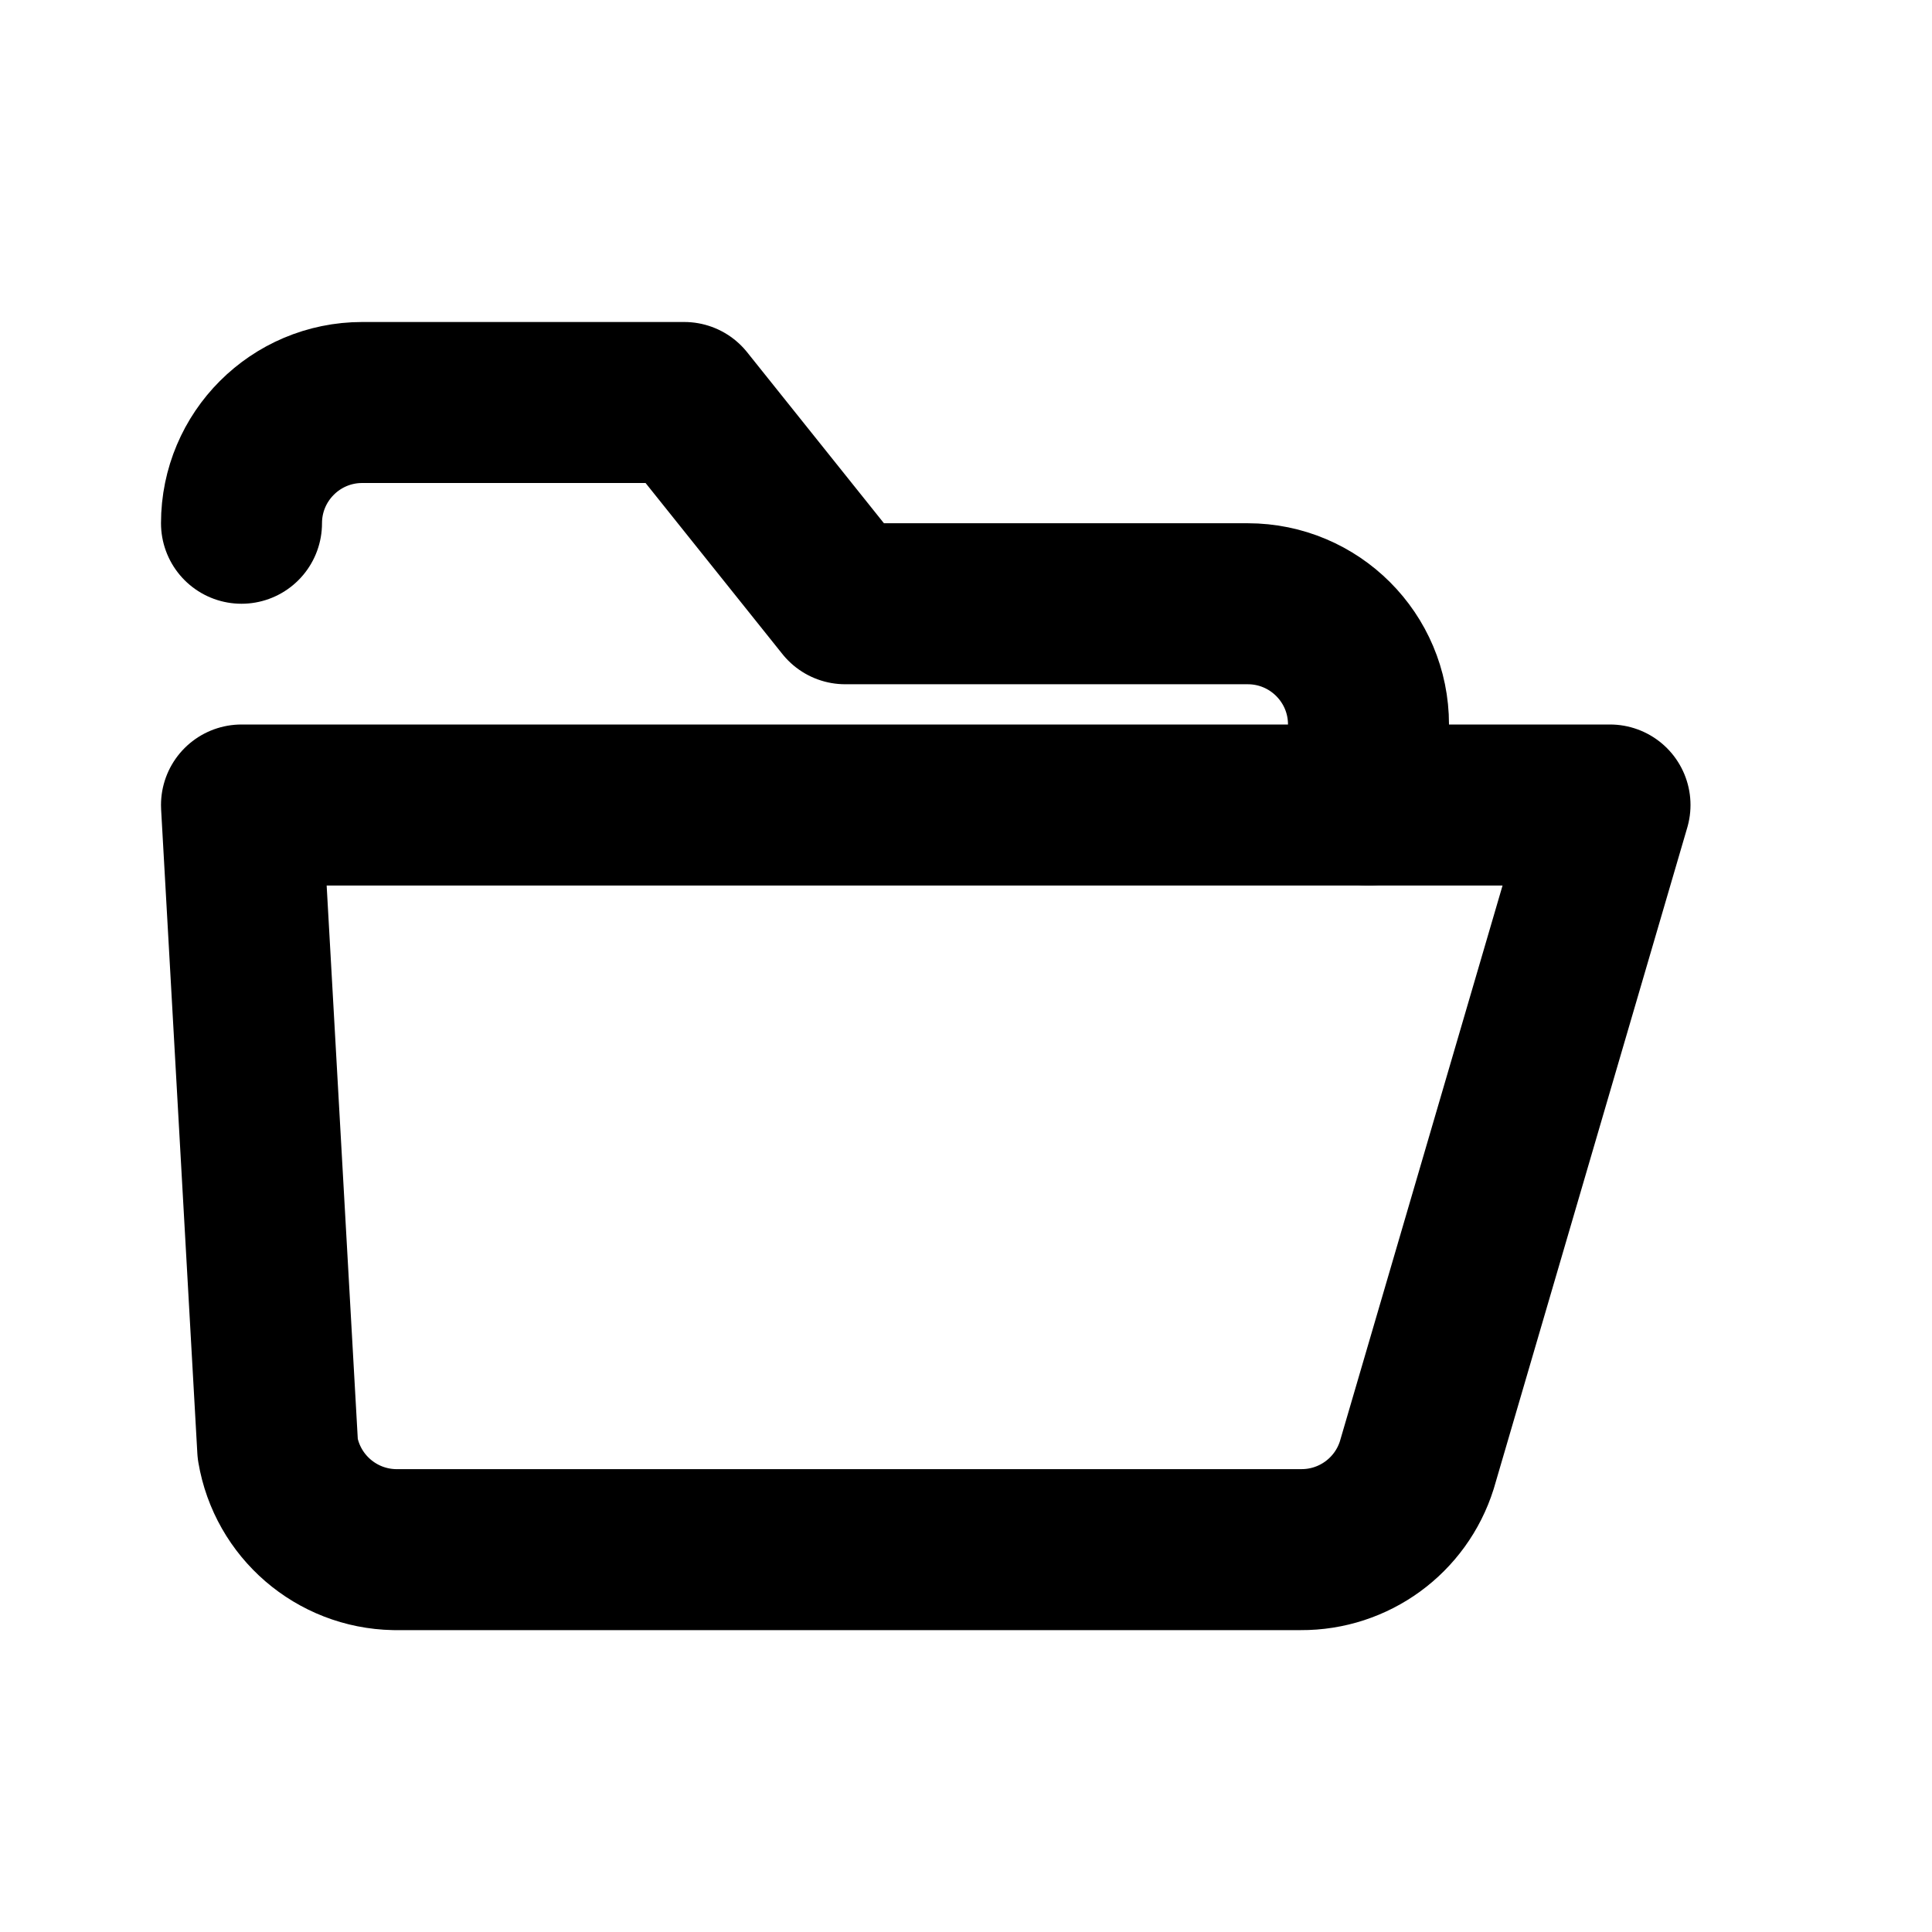
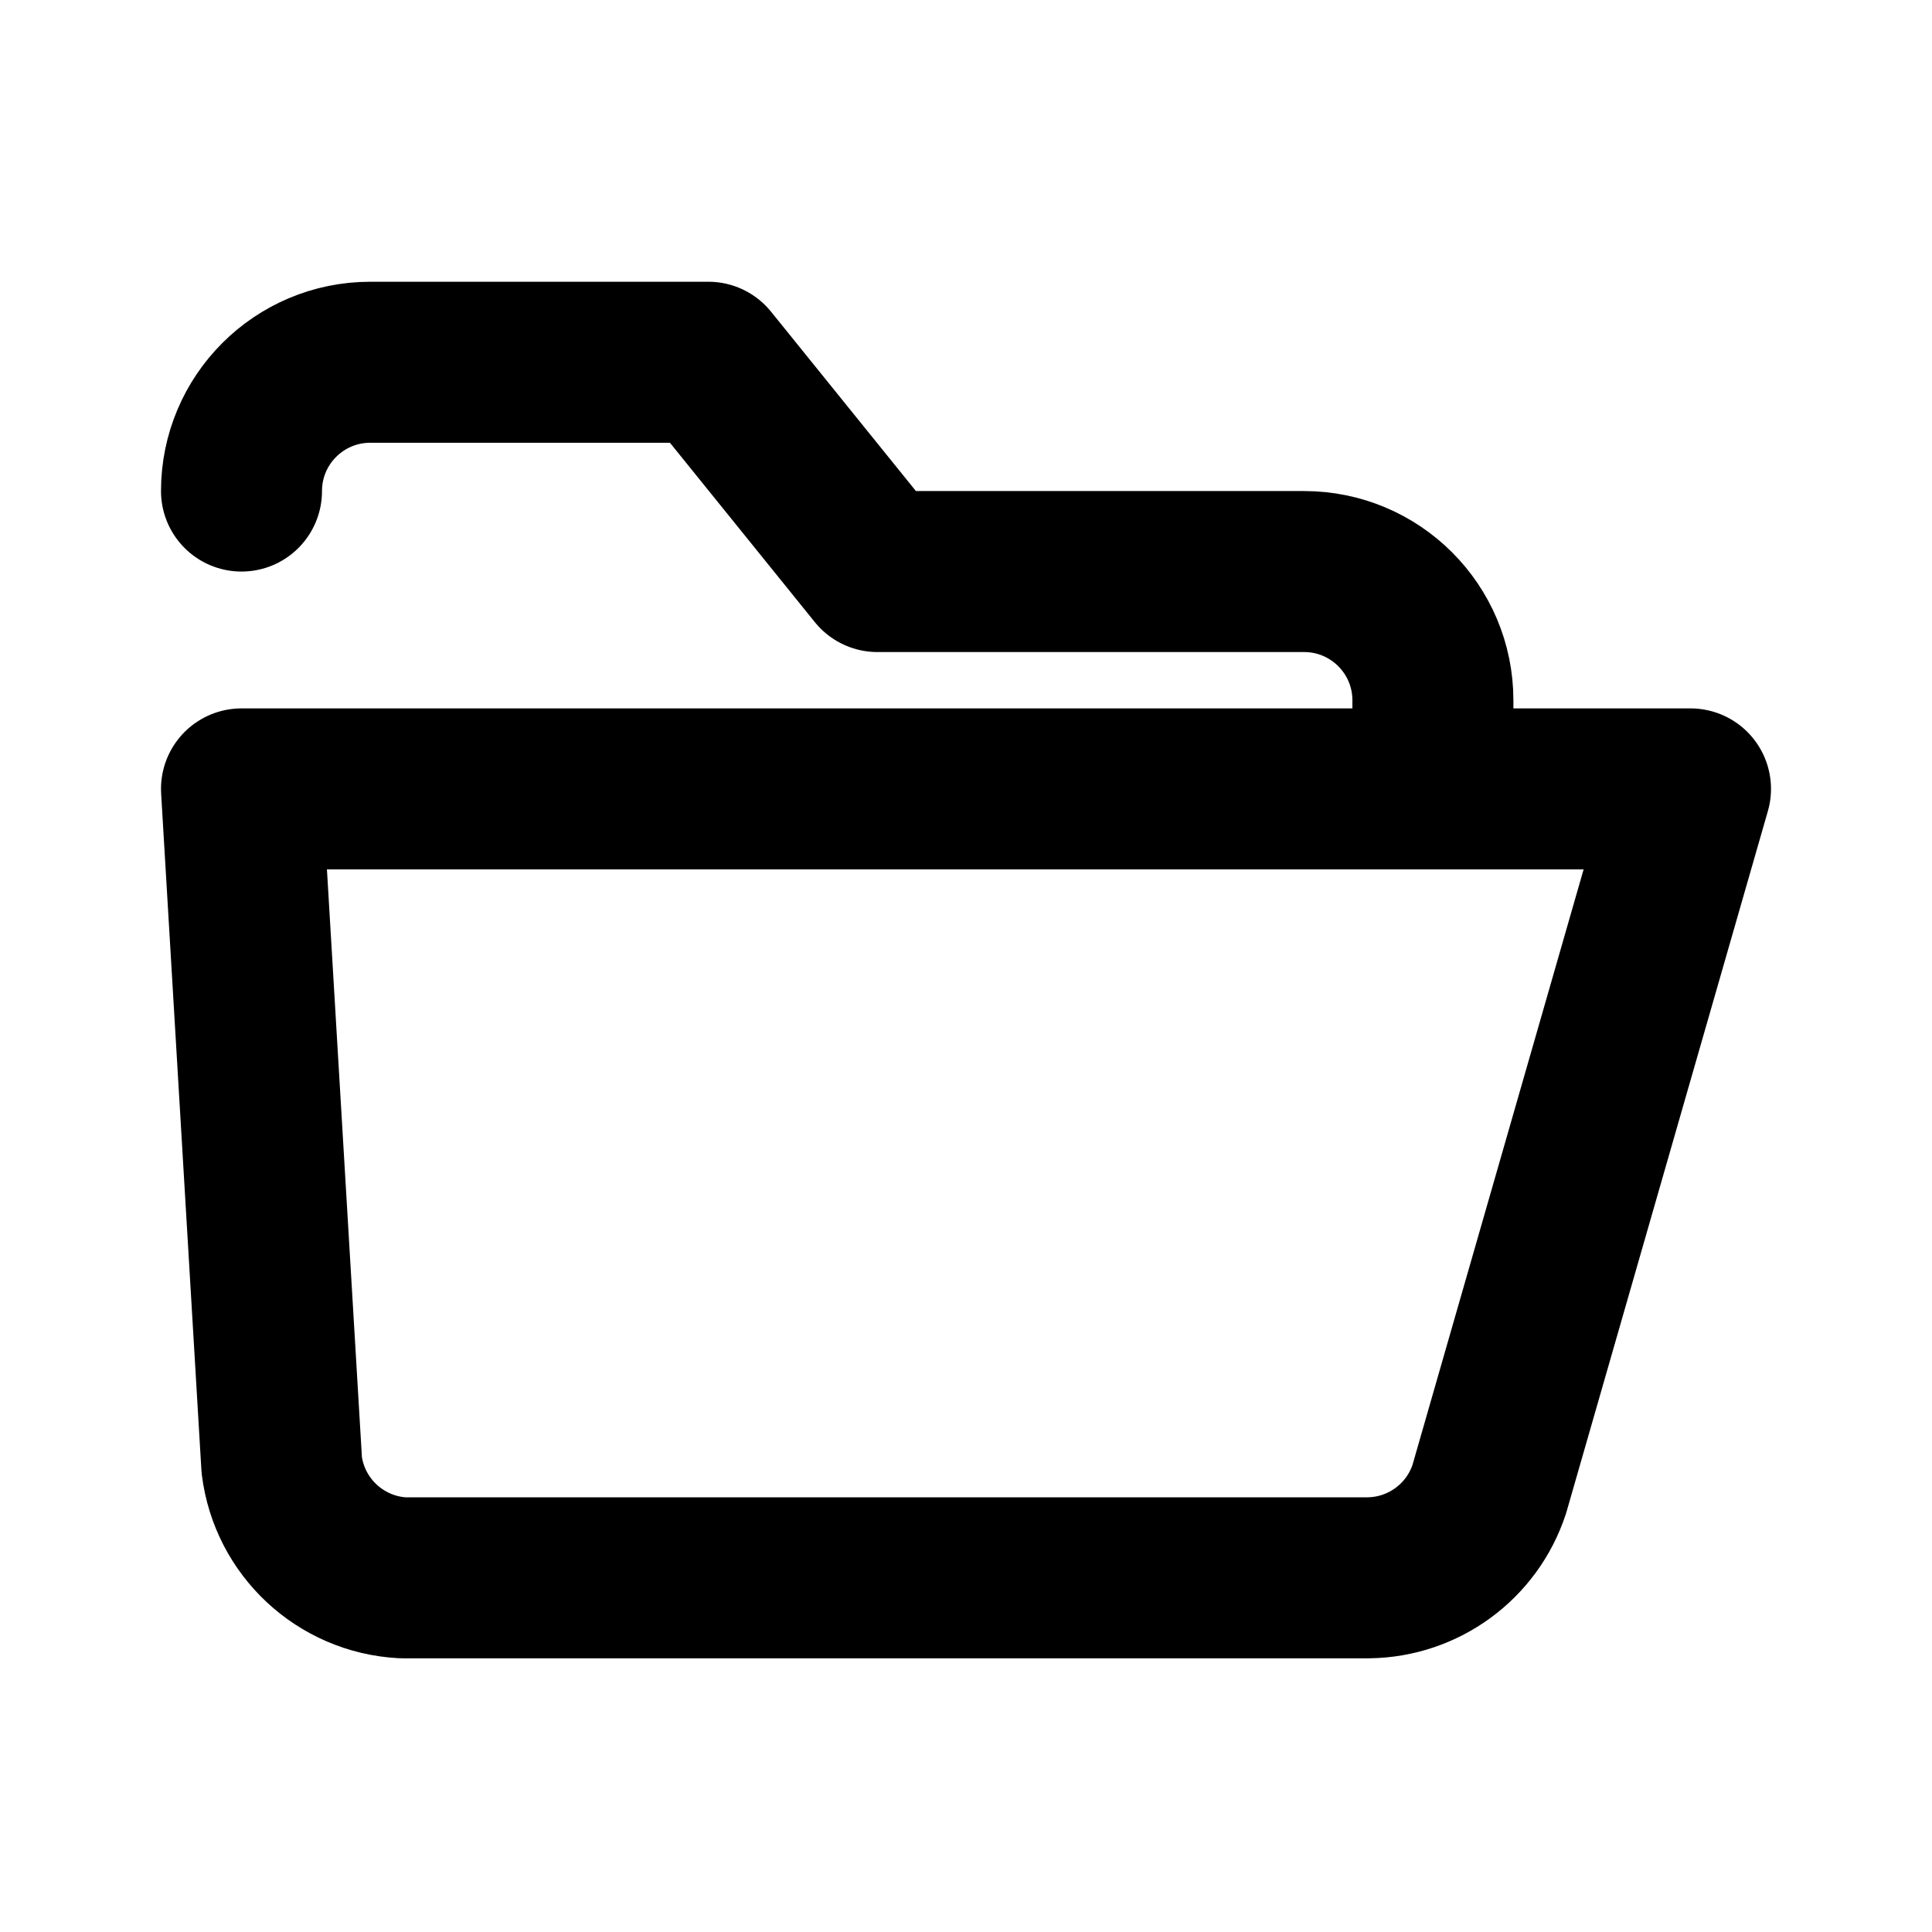
<svg xmlns="http://www.w3.org/2000/svg" viewBox="0 0 24 24" width="24" height="24" fill="none" stroke="#000" stroke-width="2" stroke-linecap="round" stroke-linejoin="round">
-   <path d="M3 6.5A1.5 1.5 0 0 1 4.5 5h4l2 2.5h5A1.5 1.5 0 0 1 17 9v1" />
-   <path d="M3 10h17l-2.4 8.2a1.5 1.5 0 0 1-1.44 1.05H4.9A1.5 1.5 0 0 1 3.45 18Z" />
+   <path d="M3 6.1A1.6 1.6 0 0 1 4.6 4.5h4.2l2.1 2.6h5.3A1.6 1.6 0 0 1 17.8 8.7v1.1" />
+   <path d="M3 9.8h18l-2.5 8.7a1.6 1.6 0 0 1-1.5 1.1H5A1.6 1.6 0 0 1 3.5 18.2Z" />
</svg>
